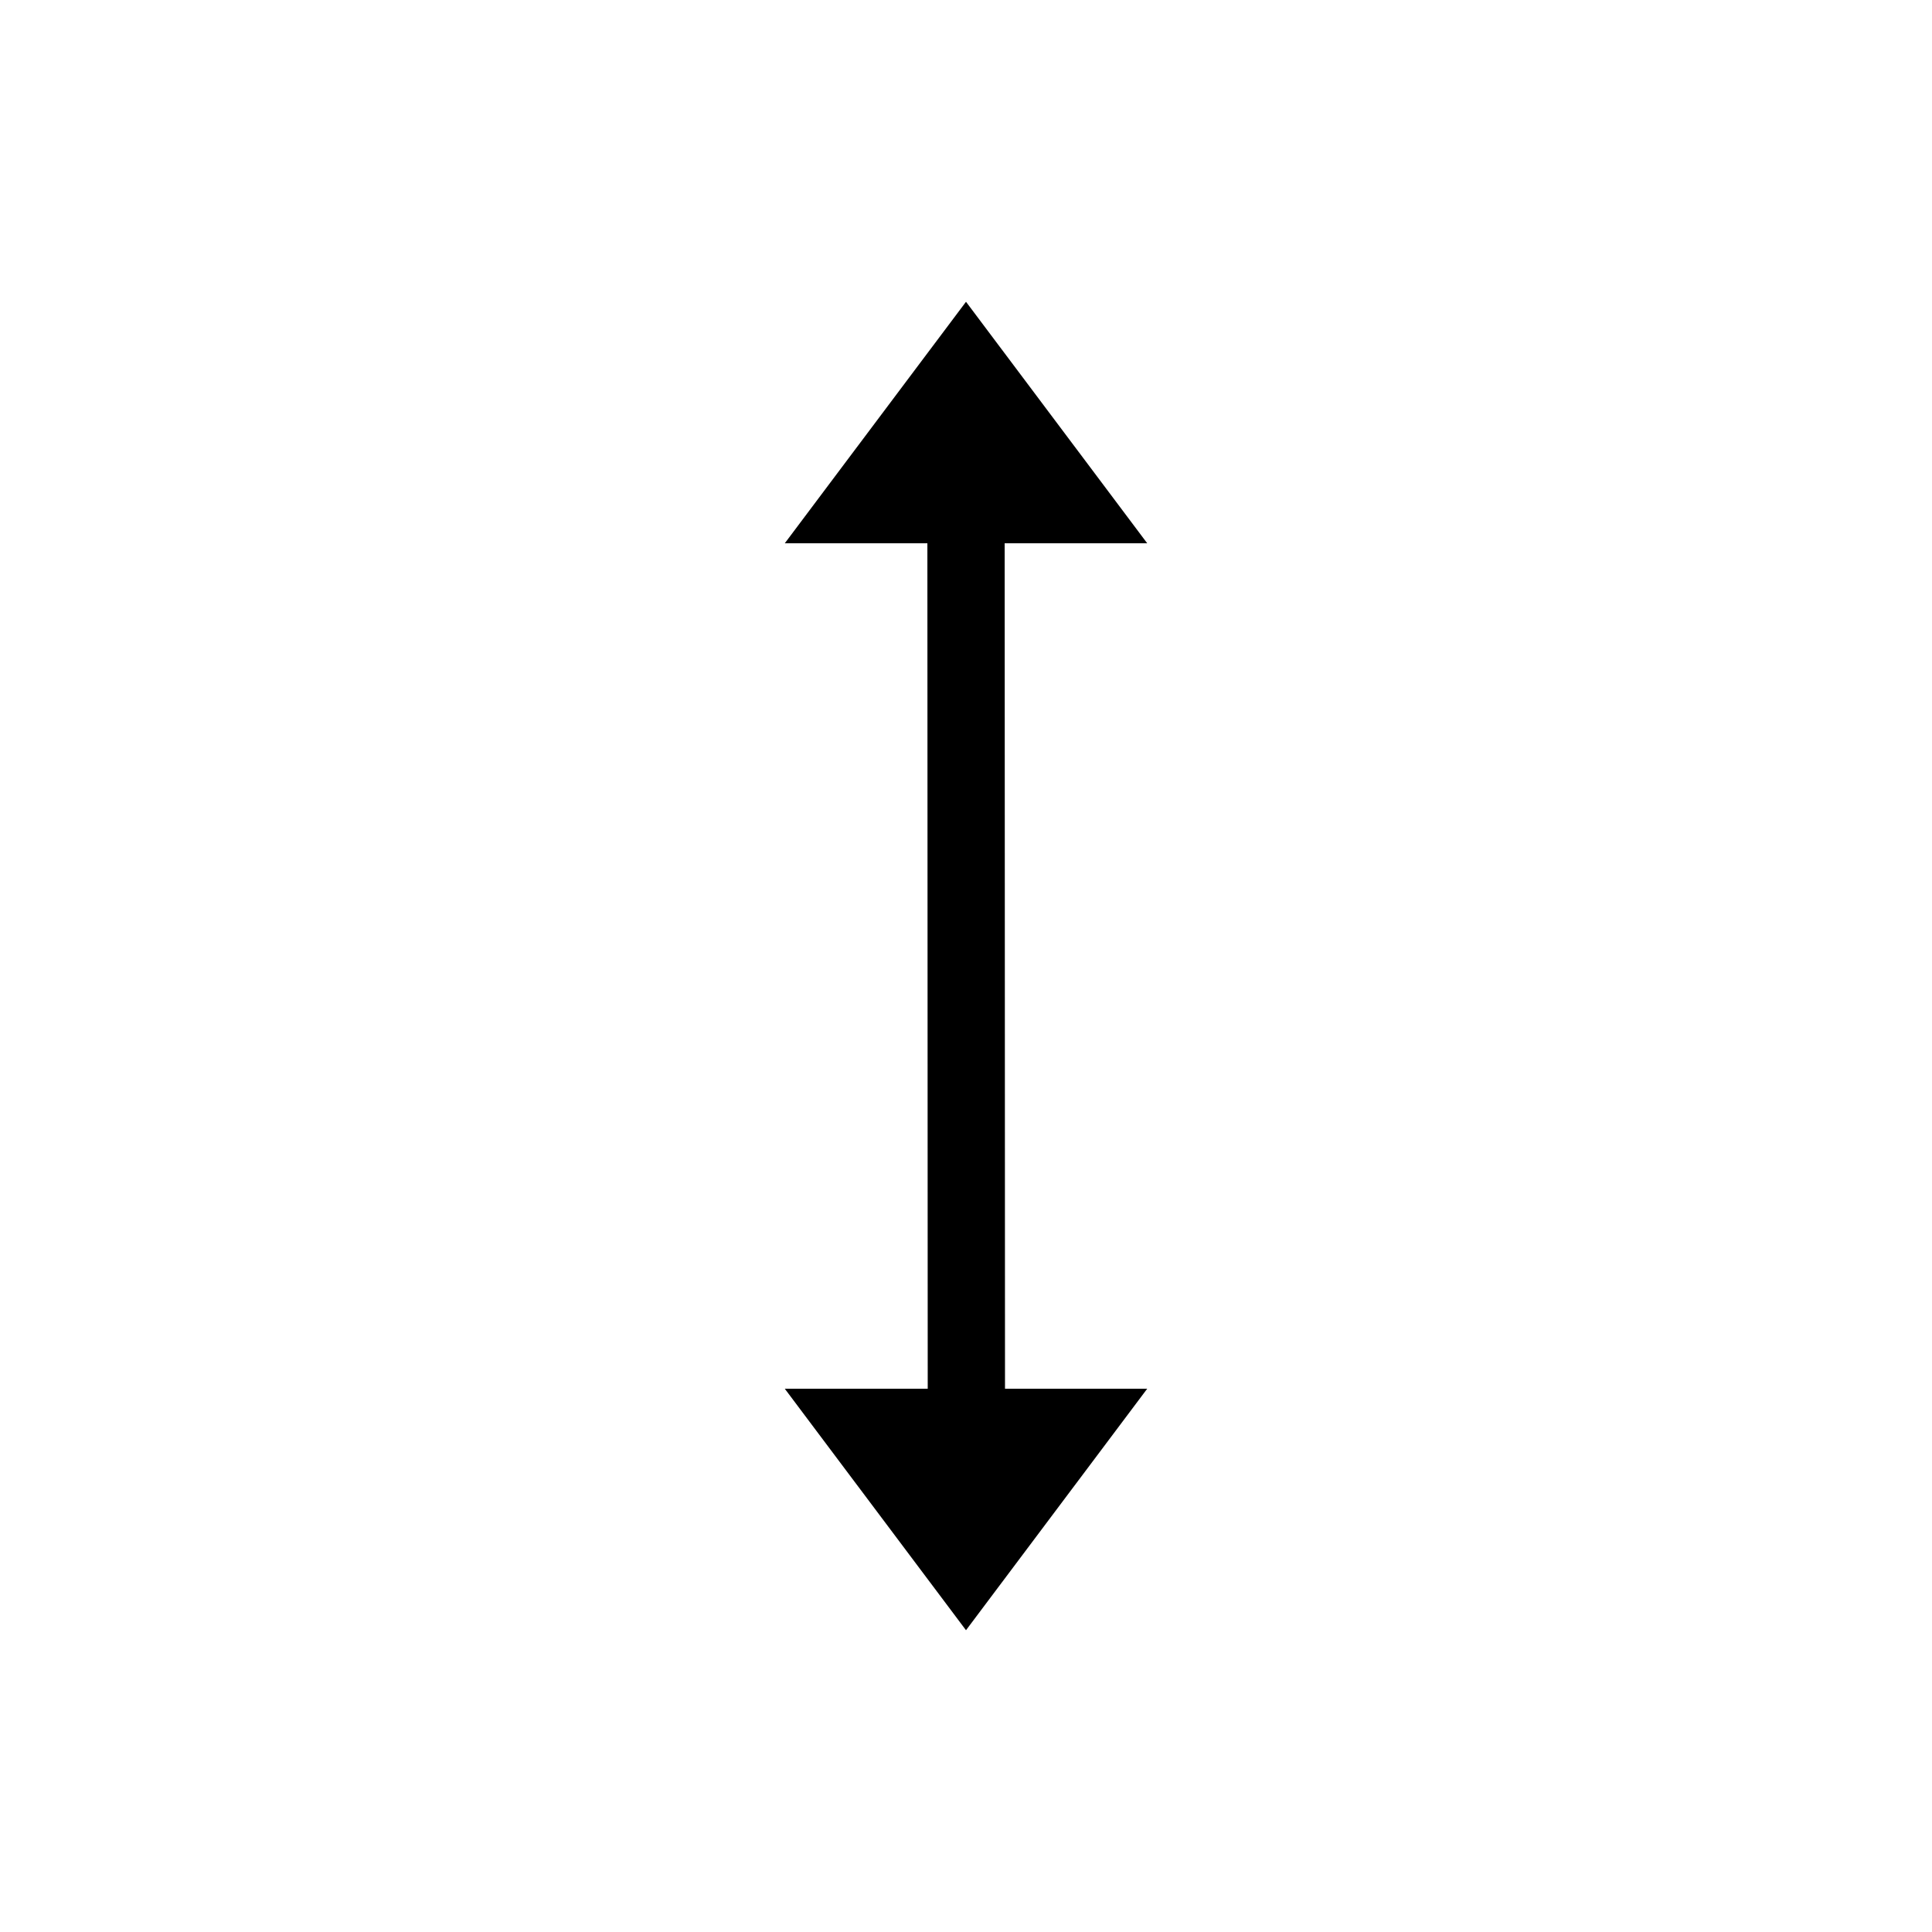
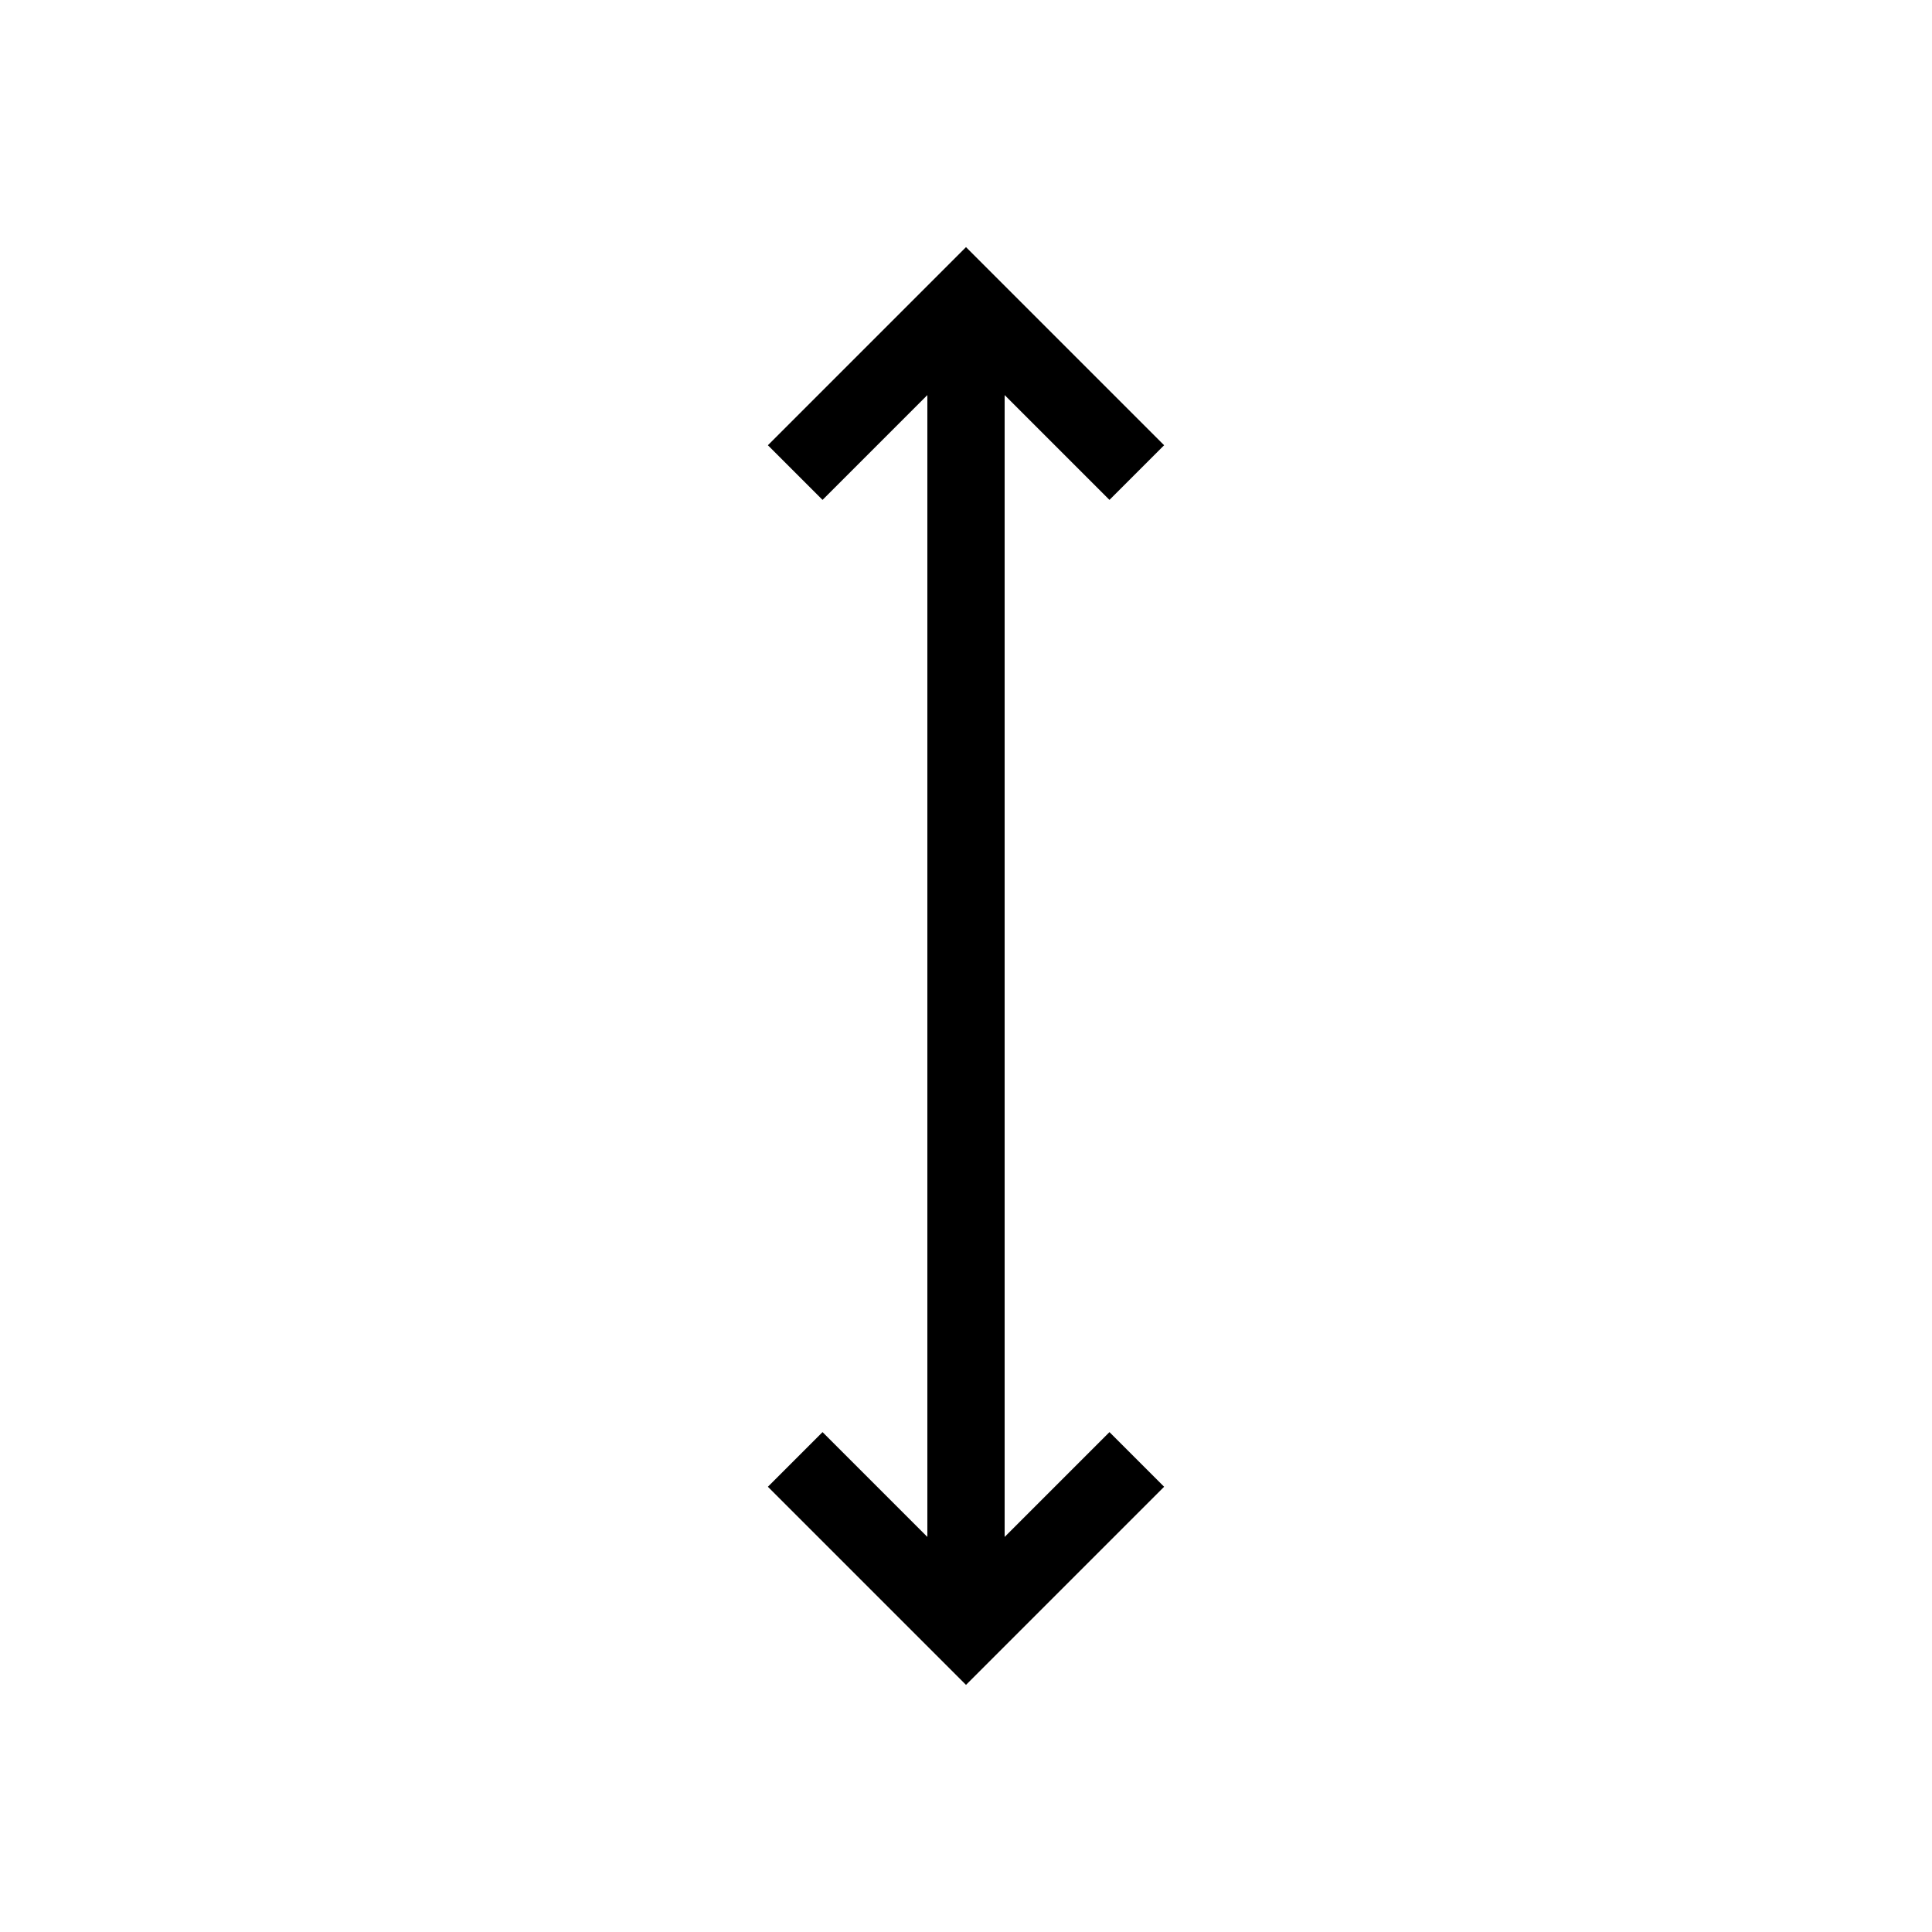
<svg xmlns="http://www.w3.org/2000/svg" viewBox="0 0 50 50" version="1.1">
  <g>
-     <path d="M25 42.19L29.69 35.94L20.31 35.94L25 42.19Z" stroke="currentColor" stroke-width="0" stroke-opacity="1" fill="currentColor" fill-opacity="1" />
-     <path d="M25 12.5L25.01 37.5" stroke="currentColor" stroke-width="2" stroke-opacity="1" fill-opacity="0" />
-     <path d="M25 7.81L29.69 14.06L20.31 14.06L25 7.81Z" stroke="currentColor" stroke-width="0" stroke-opacity="1" fill="currentColor" fill-opacity="1" />
+     <path d="M25 7.81L25 42.19" stroke="currentColor" stroke-width="2" stroke-opacity="1" fill-opacity="0" />
+     <path d="M29.42 12.23L25 7.81L20.58 12.23" stroke="currentColor" stroke-width="2" stroke-opacity="1" fill-opacity="0" />
+     <path d="M20.58 37.77L25 42.19L29.42 37.77" stroke="currentColor" stroke-width="2" stroke-opacity="1" fill-opacity="0" />
  </g>
</svg>
